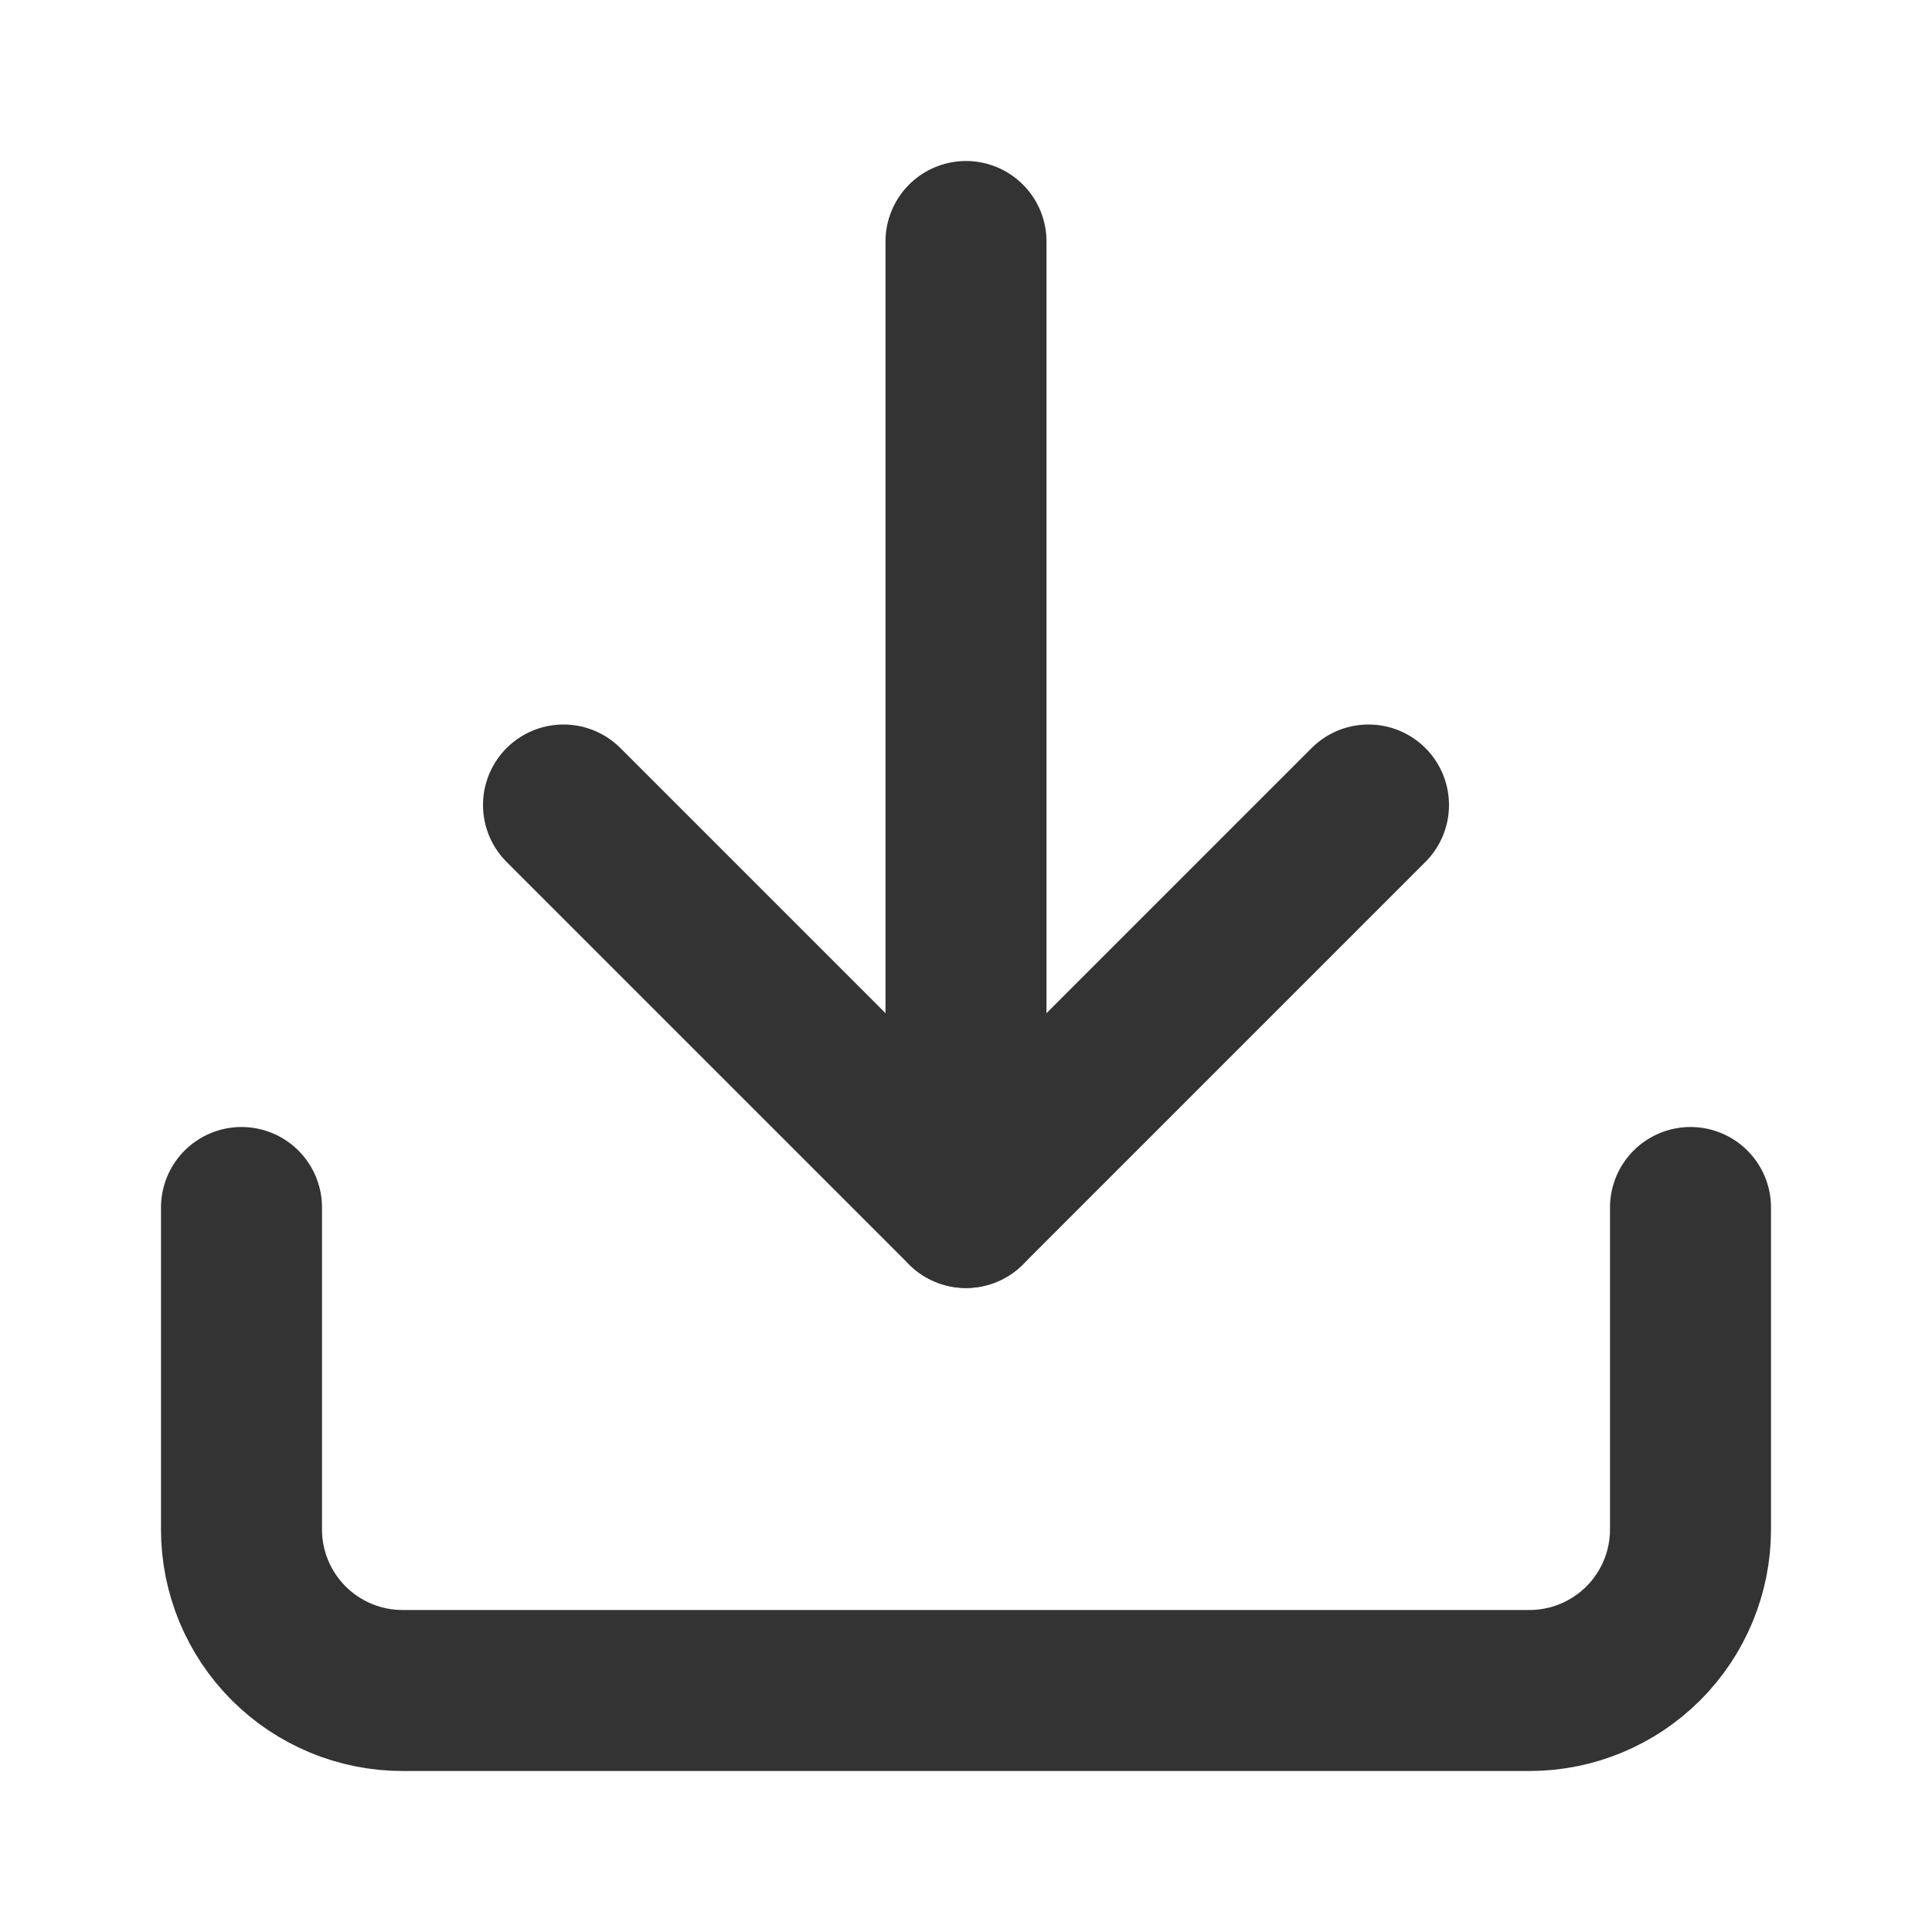
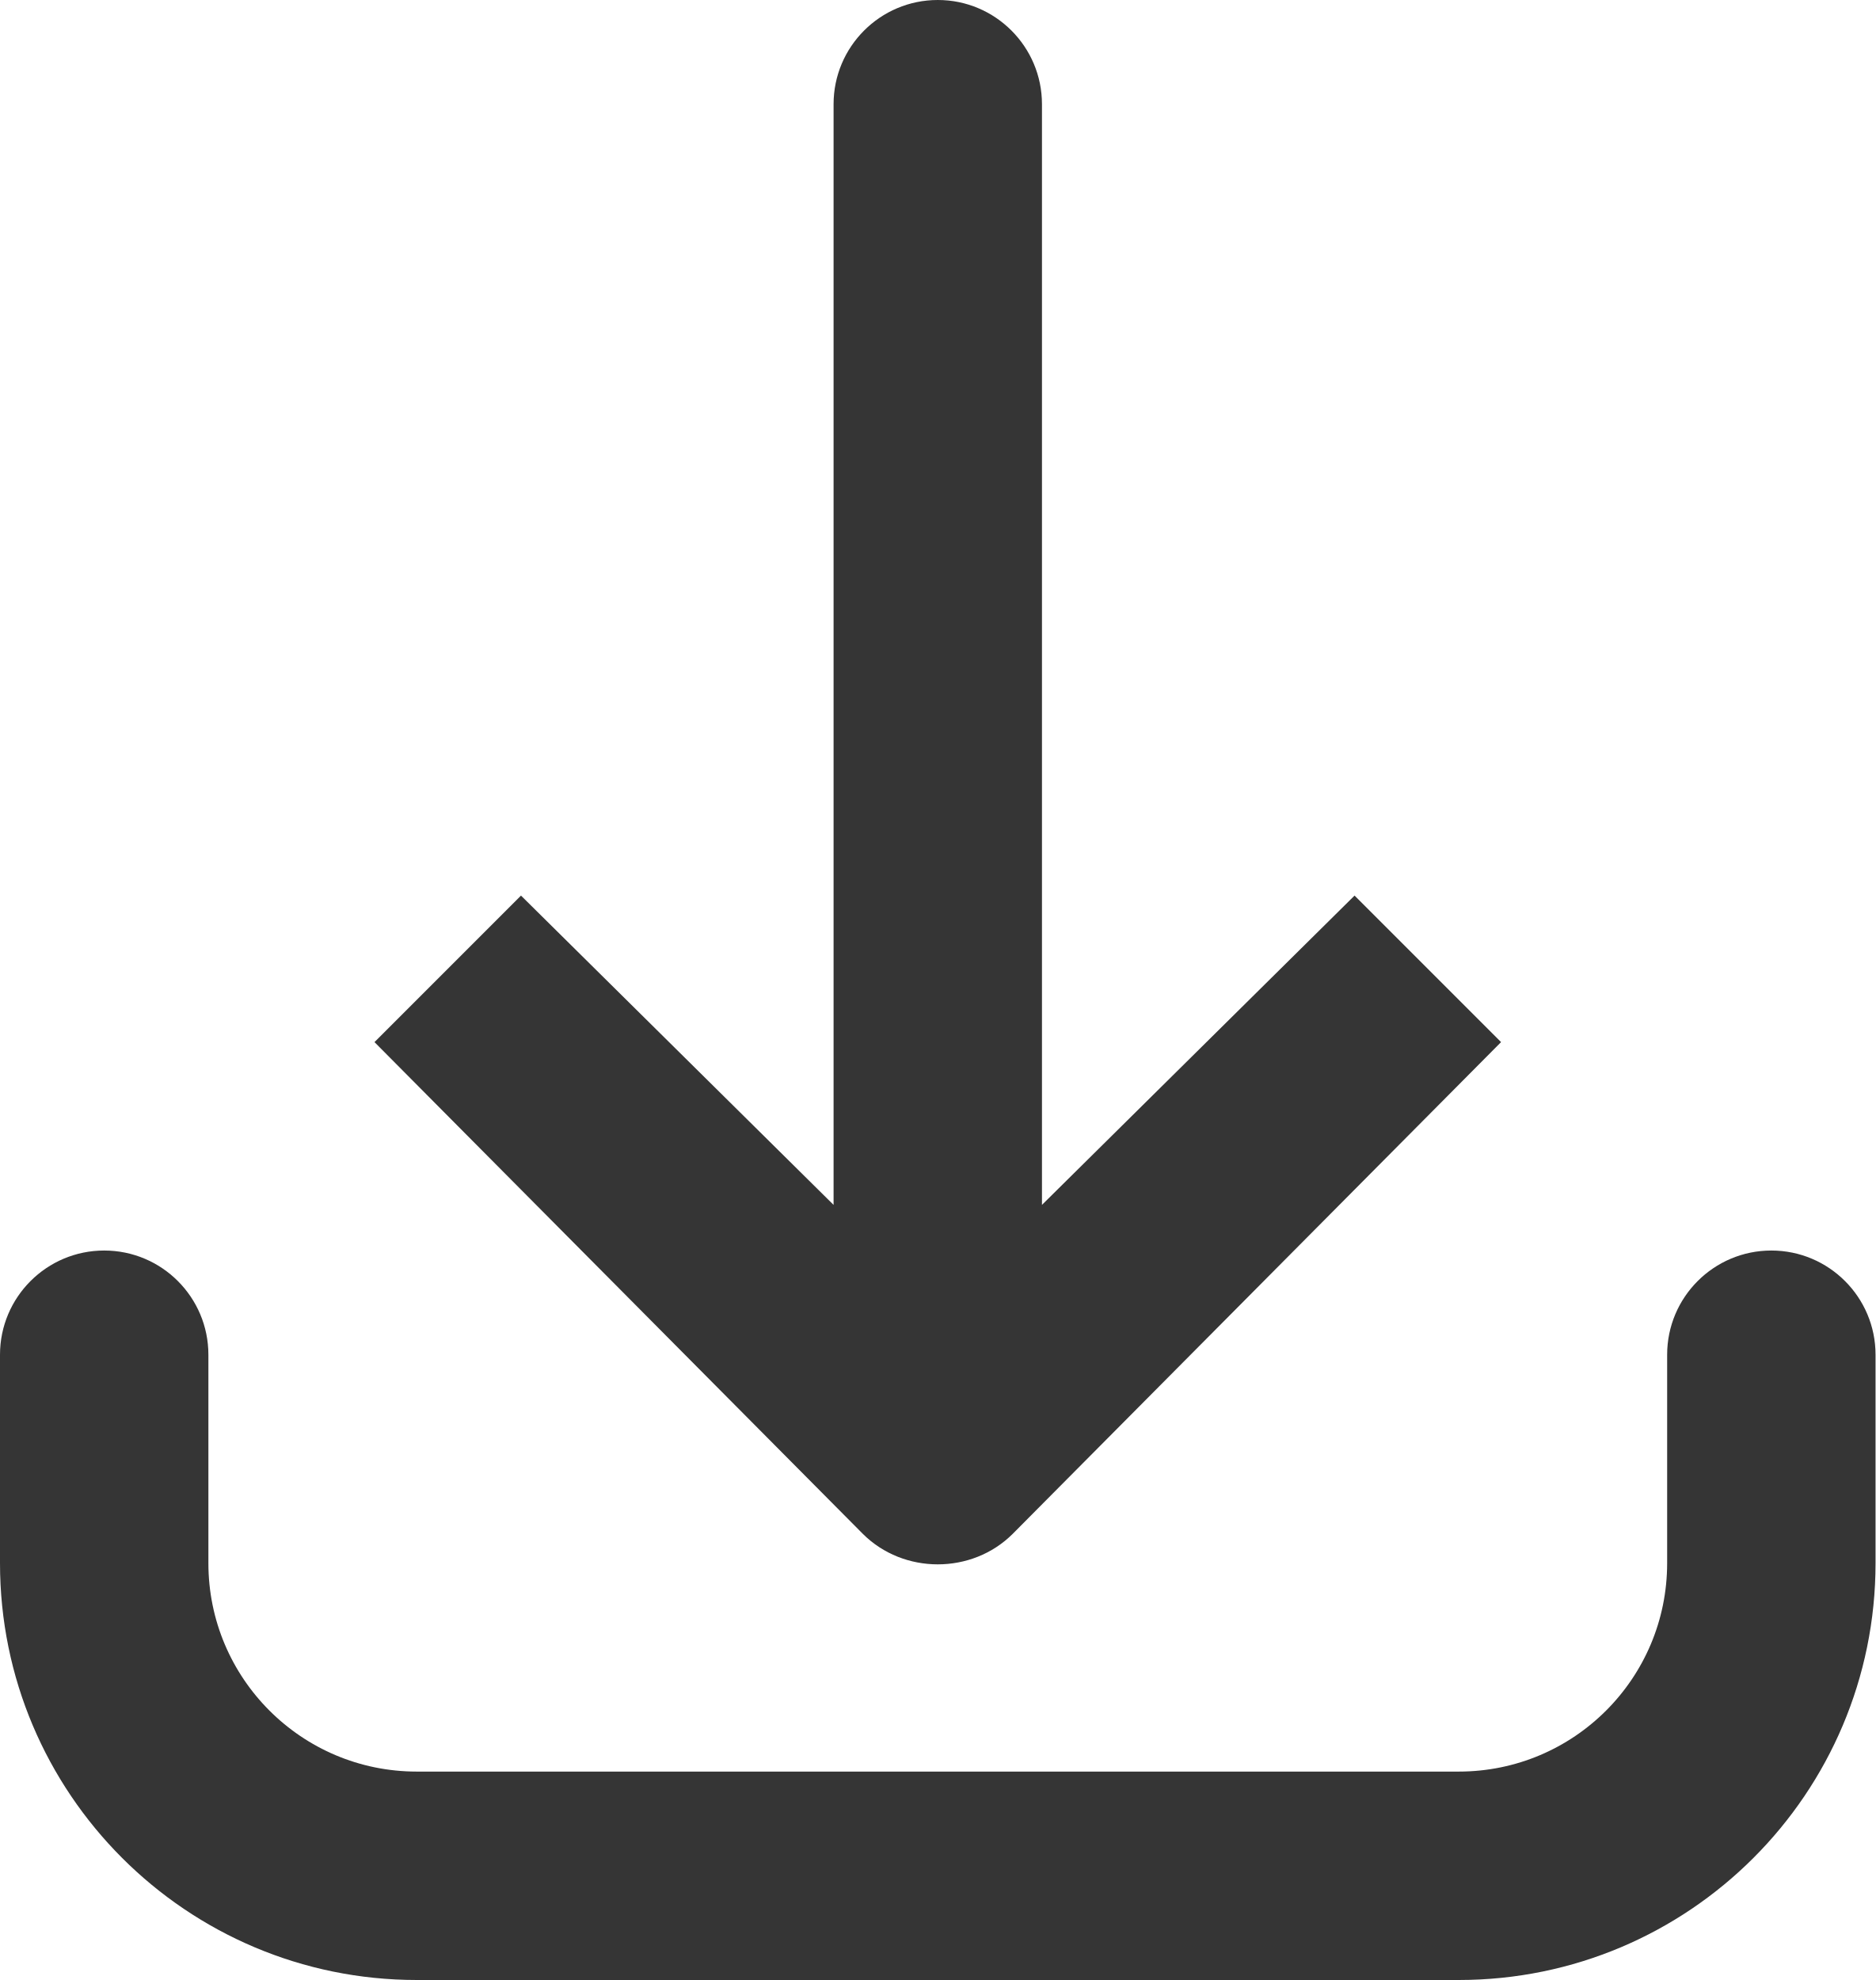
- <svg xmlns="http://www.w3.org/2000/svg" width="24" height="24" viewBox="0 0 24 24" fill="none">
-   <path d="M21 15V19C21 19.53 20.789 20.039 20.414 20.414C20.039 20.789 19.53 21 19 21H5C4.47 21 3.961 20.789 3.586 20.414C3.211 20.039 3 19.53 3 19V15" stroke="#333333" stroke-width="2" stroke-linecap="round" stroke-linejoin="round" />
-   <path d="M7 10L12 15L17 10" stroke="#333333" stroke-width="2" stroke-linecap="round" stroke-linejoin="round" />
-   <path d="M12 15V3" stroke="#333333" stroke-width="2" stroke-linecap="round" stroke-linejoin="round" />
+ <svg xmlns="http://www.w3.org/2000/svg" width="18" height="19" viewBox="0 0 18 19" fill="none">
+   <path d="M9 1.67453e-08C8.448 1.67453e-08 8 0.448 8 1V11.562L5 8.594L3.594 10L8.281 14.719C8.672 15.109 9.328 15.109 9.719 14.719L14.406 10L13 8.594L10 11.562V1C10 0.448 9.552 -9.99833e-05 9 1.67453e-08ZM1 12C0.448 12 0 12.448 0 13V15C0 17.209 1.791 19 4 19H14C16.209 19 18 17.209 18 15V13C18 12.448 17.552 12 17 12C16.448 12 16 12.448 16 13V15C16 16.105 15.105 17 14 17H4C2.895 17 2 16.105 2 15V13C2 12.448 1.552 12 1 12Z" fill="#353535" />
</svg>
